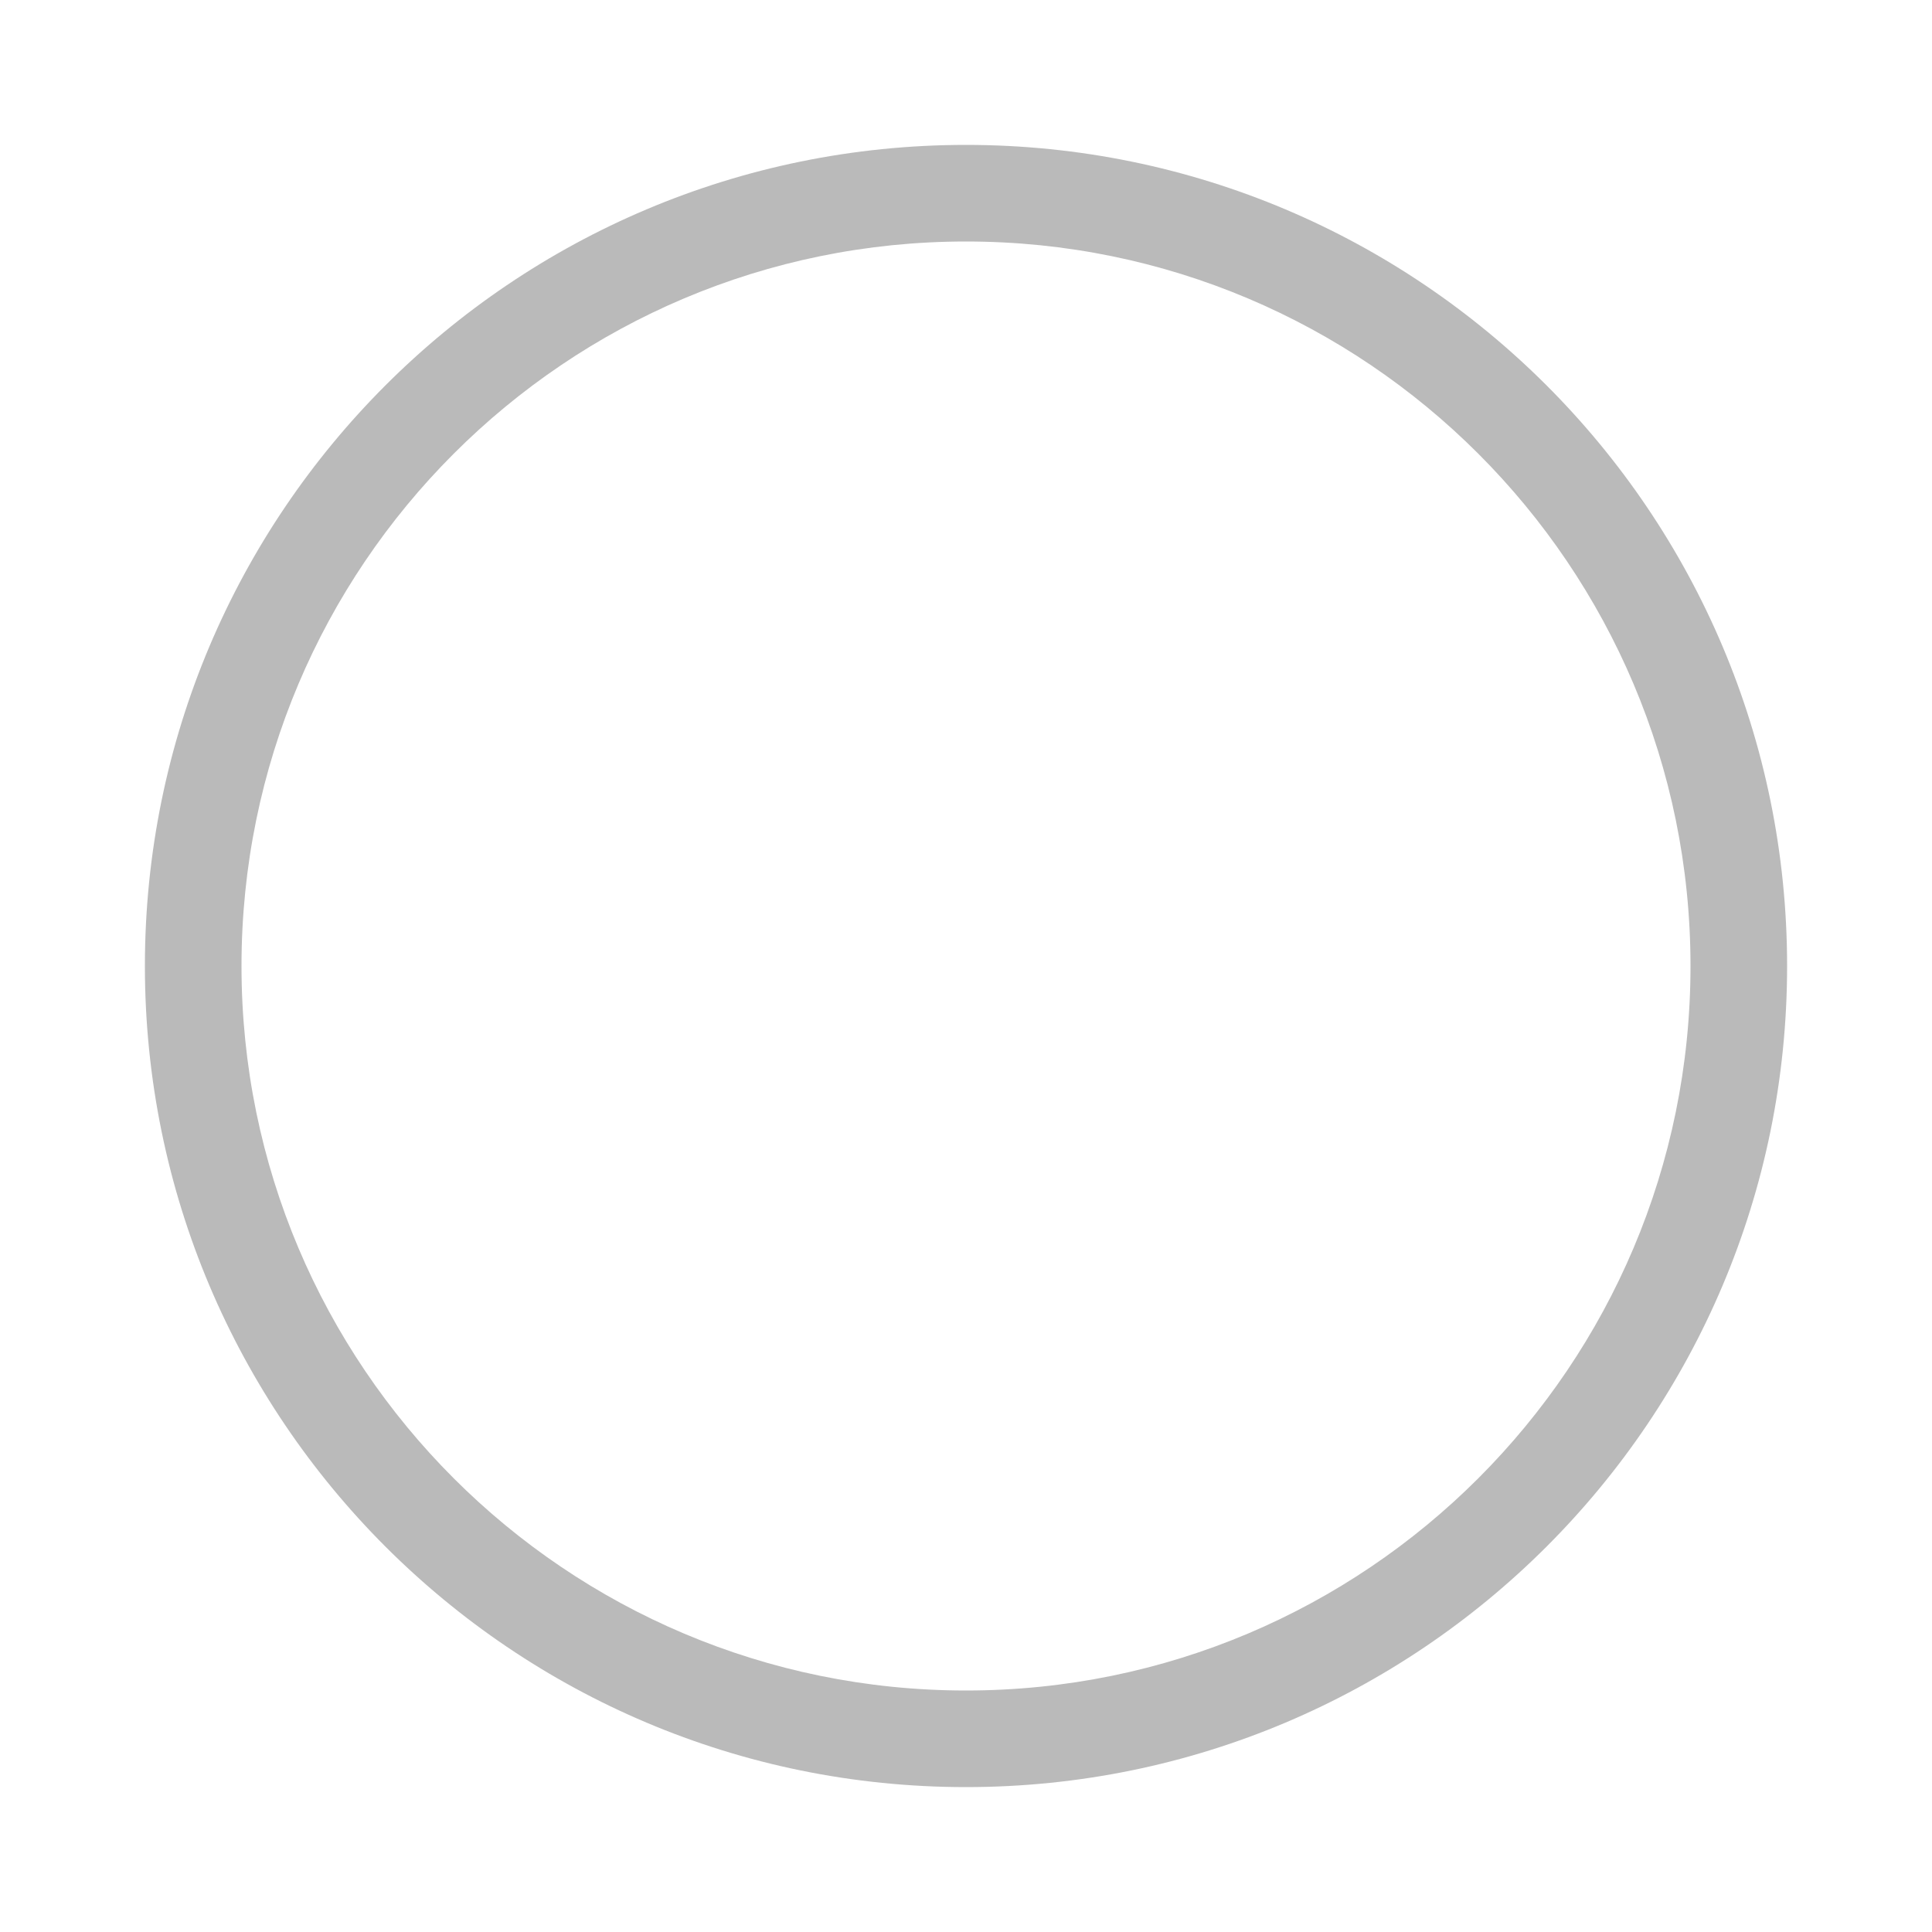
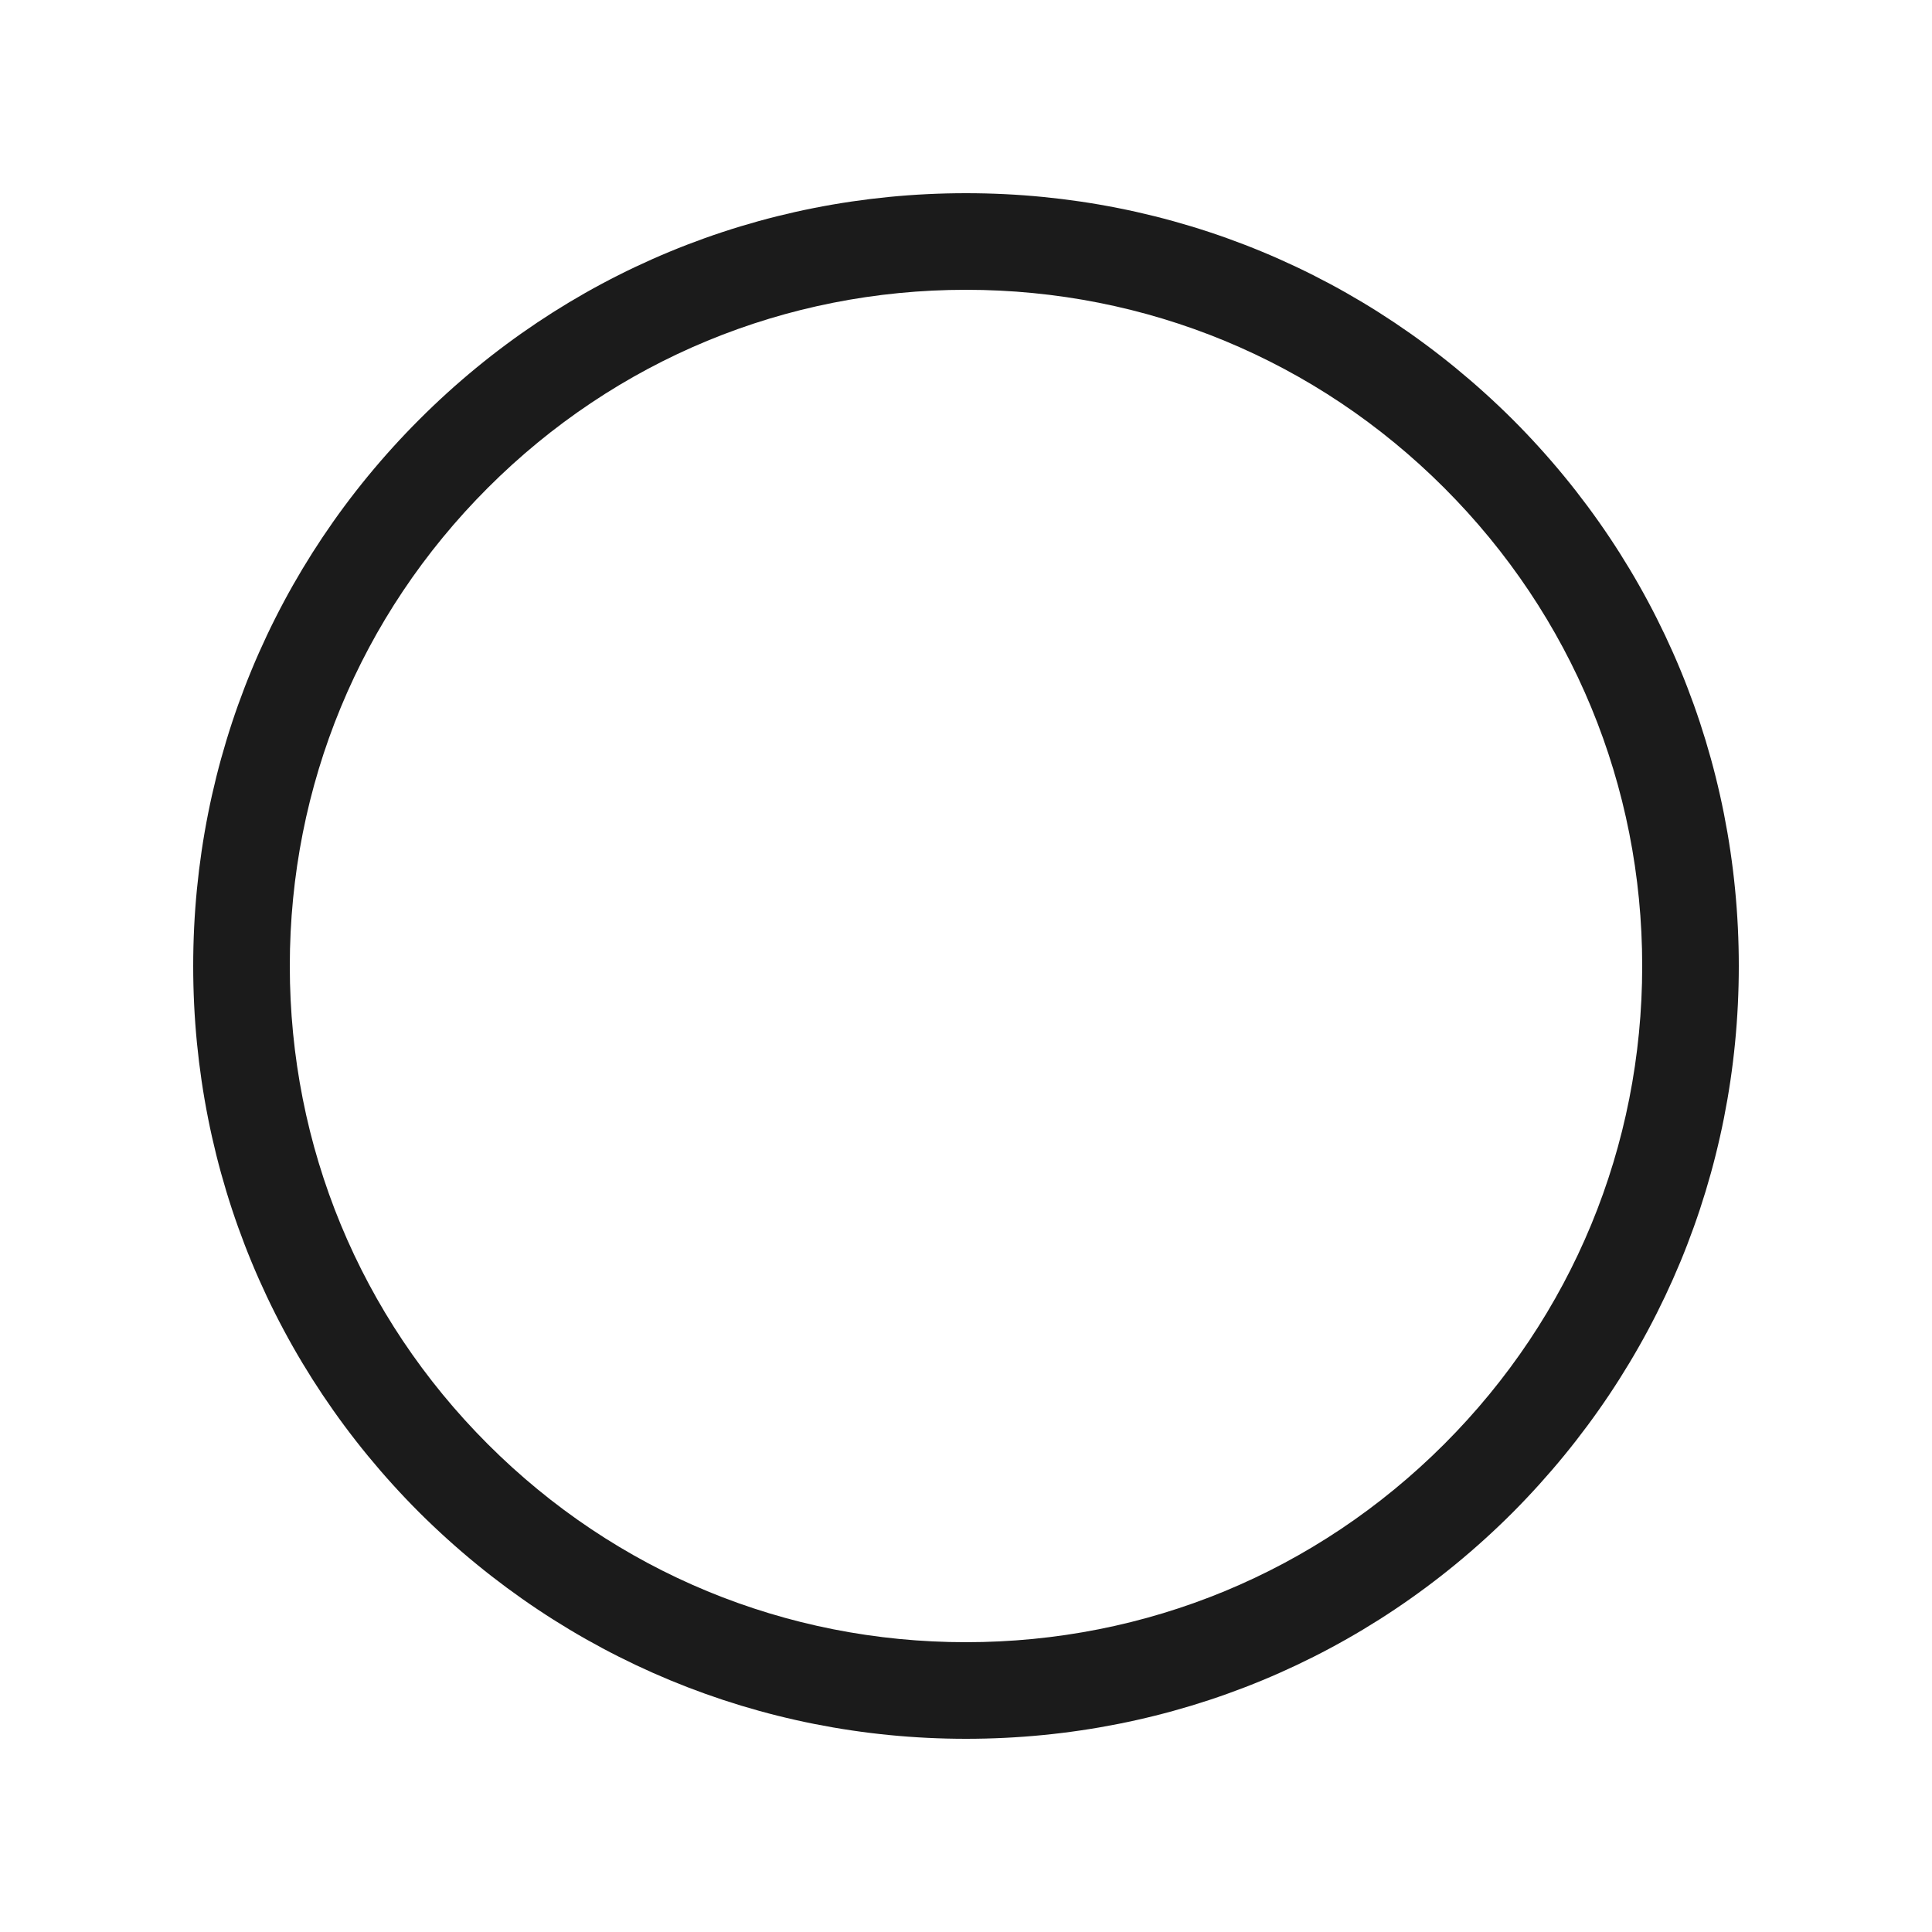
- <svg xmlns="http://www.w3.org/2000/svg" width="20" height="20" viewBox="0 0 20 20" fill="none">
-   <path fill-rule="evenodd" clip-rule="evenodd" d="M10 2.5C5.858 2.5 2.5 5.858 2.5 10C2.5 14.142 5.858 17.5 10 17.5C14.142 17.5 17.5 14.142 17.5 10C17.5 5.858 14.142 2.5 10 2.5ZM1.5 10C1.5 5.306 5.306 1.5 10 1.5C14.694 1.5 18.5 5.306 18.5 10C18.5 14.694 14.694 18.5 10 18.5C5.306 18.5 1.5 14.694 1.5 10Z" fill="#BABABA" />
+ <svg xmlns="http://www.w3.org/2000/svg" id="Outlines" viewBox="0 0 24 24">
+   <defs>
+     <style>
+       .cls-1 {
+         fill: #1b1b1b;
+         stroke-width: 0px;
+       }
+     </style>
+   </defs>
+   <g id="start">
+     <path class="cls-1" d="m12,21.6c-2.56,0-4.97-1-6.79-2.81-1.81-1.81-2.81-4.22-2.81-6.79s1-4.98,2.81-6.79c1.81-1.81,4.22-2.81,6.79-2.81s4.97,1,6.79,2.81c1.81,1.81,2.81,4.22,2.81,6.79s-1,4.97-2.81,6.79c-1.81,1.81-4.22,2.81-6.79,2.81Zm0-18c-2.24,0-4.35.87-5.94,2.46-1.59,1.59-2.46,3.7-2.46,5.94s.87,4.35,2.46,5.94c1.59,1.59,3.7,2.46,5.94,2.46s4.35-.87,5.94-2.46c1.59-1.59,2.46-3.7,2.46-5.94s-.87-4.35-2.46-5.94c-1.59-1.59-3.7-2.46-5.94-2.46Z" />
+   </g>
</svg>
